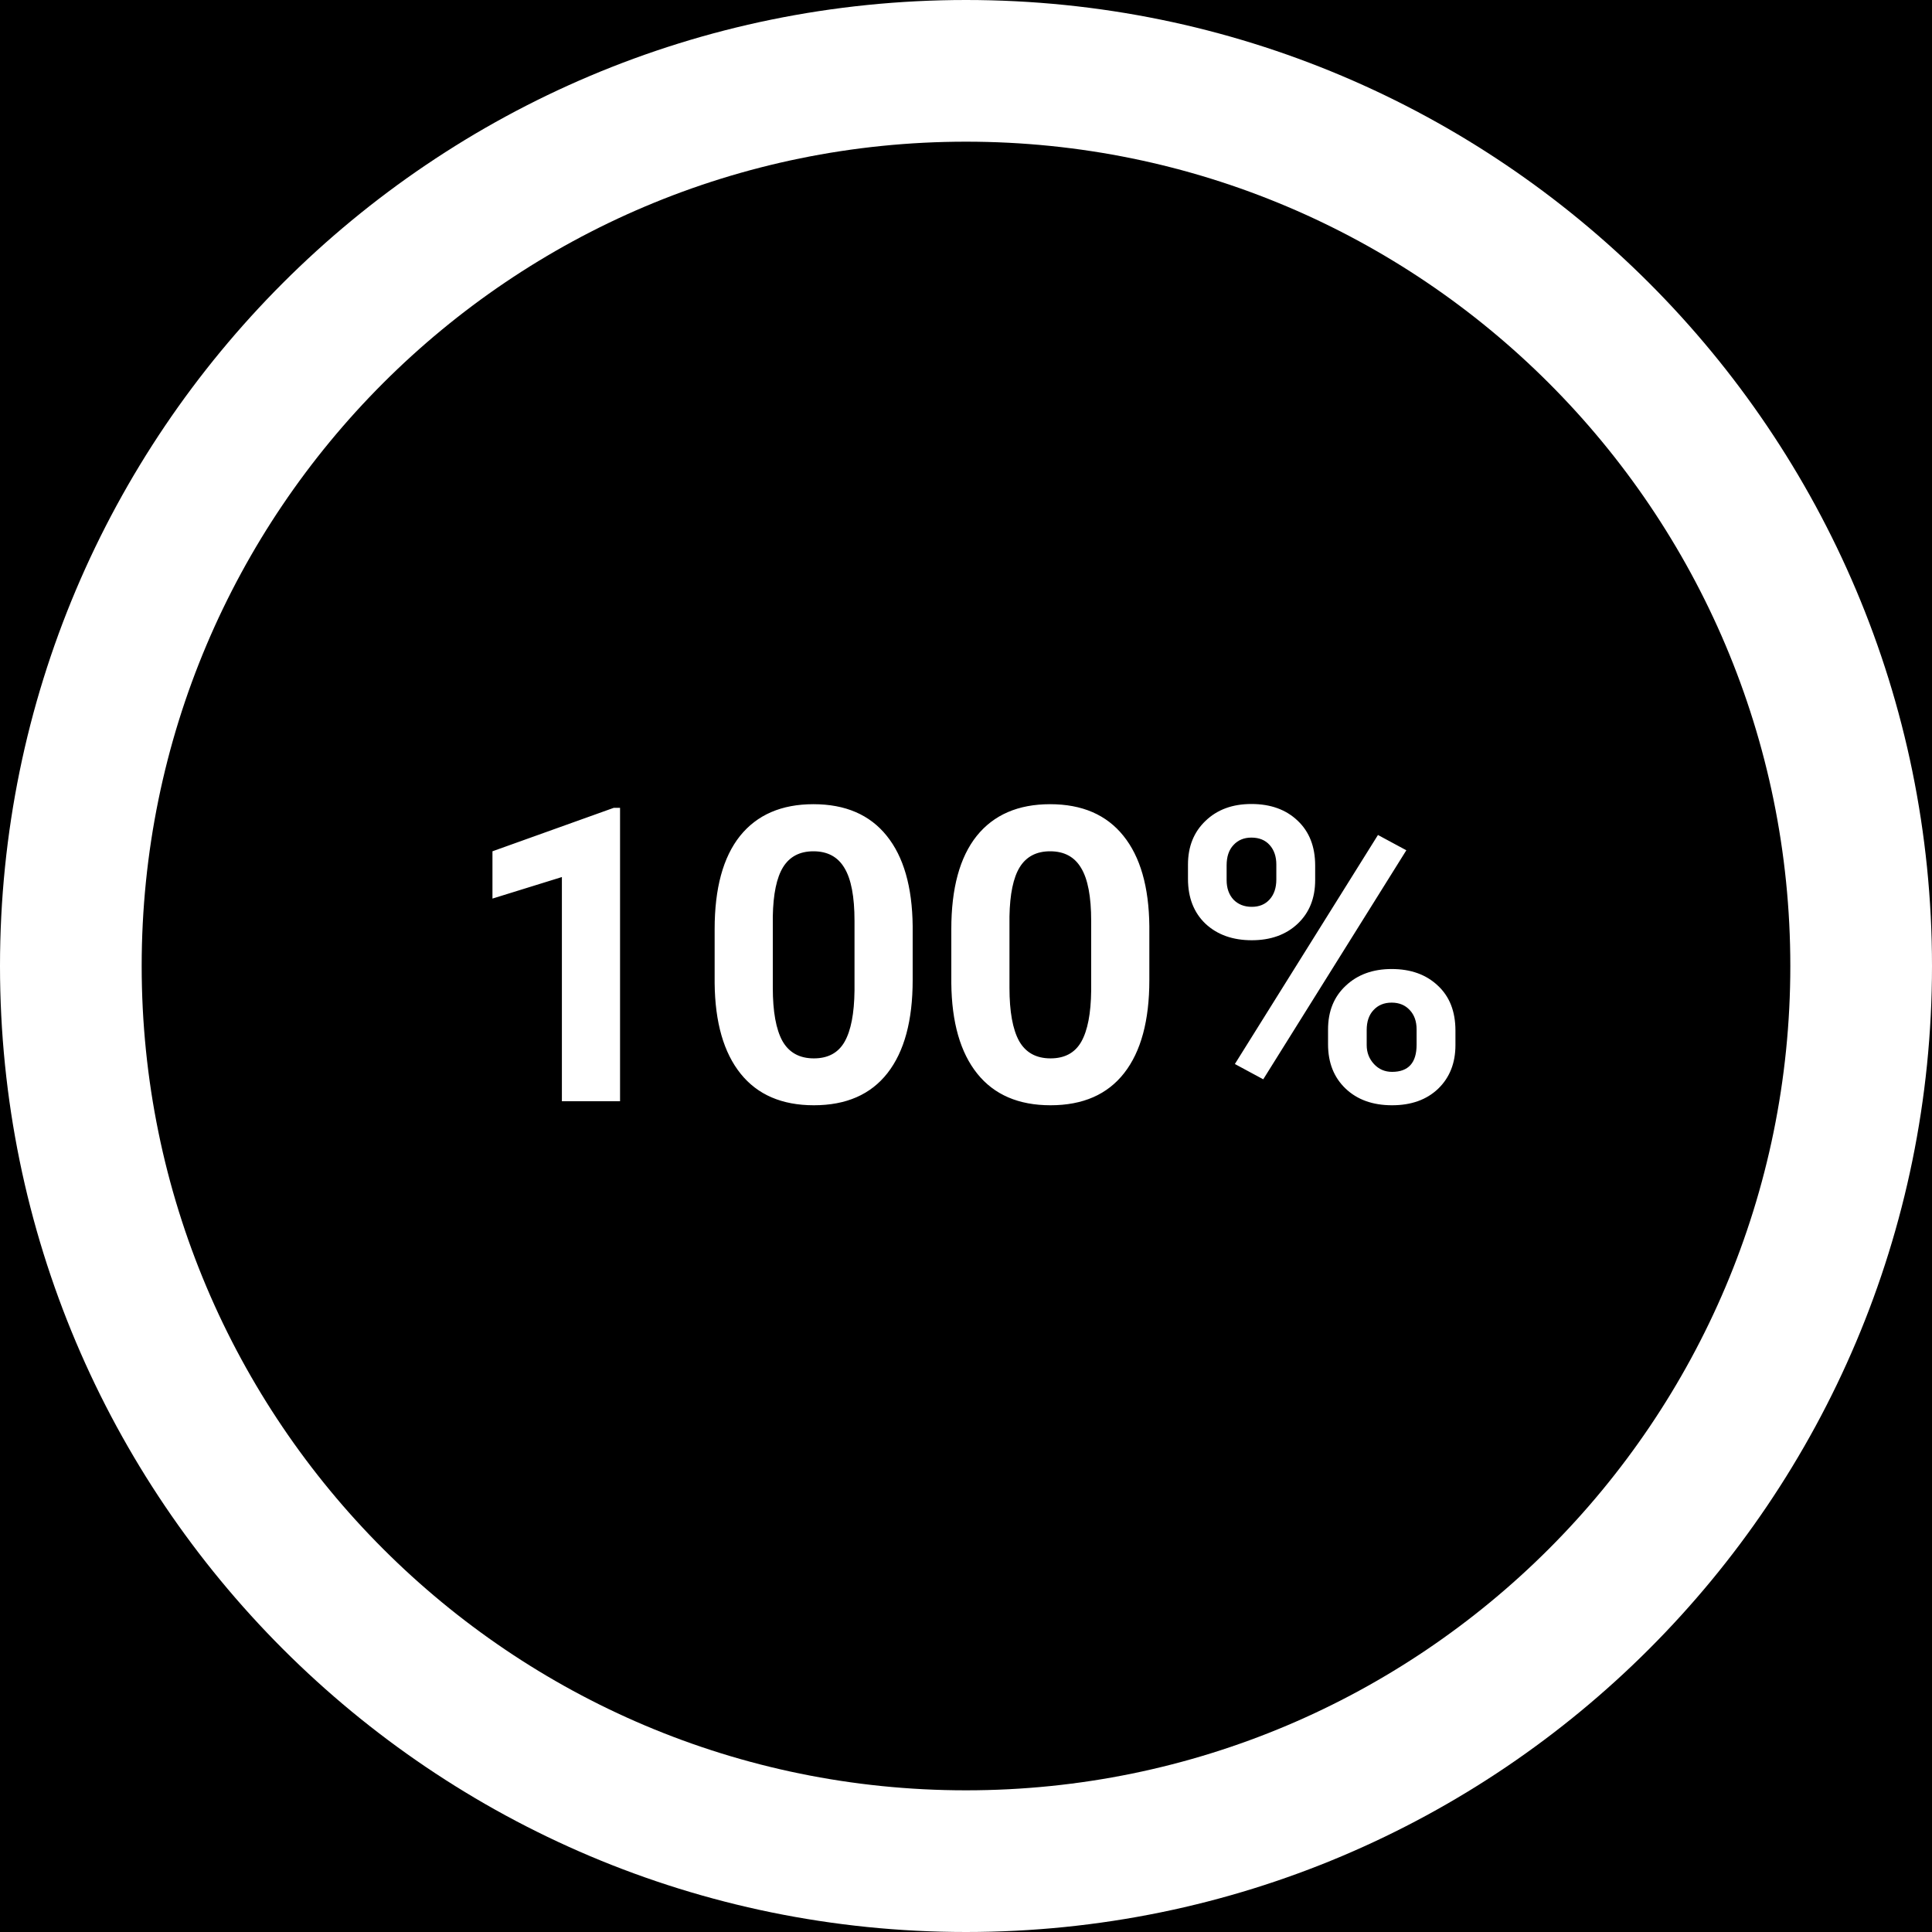
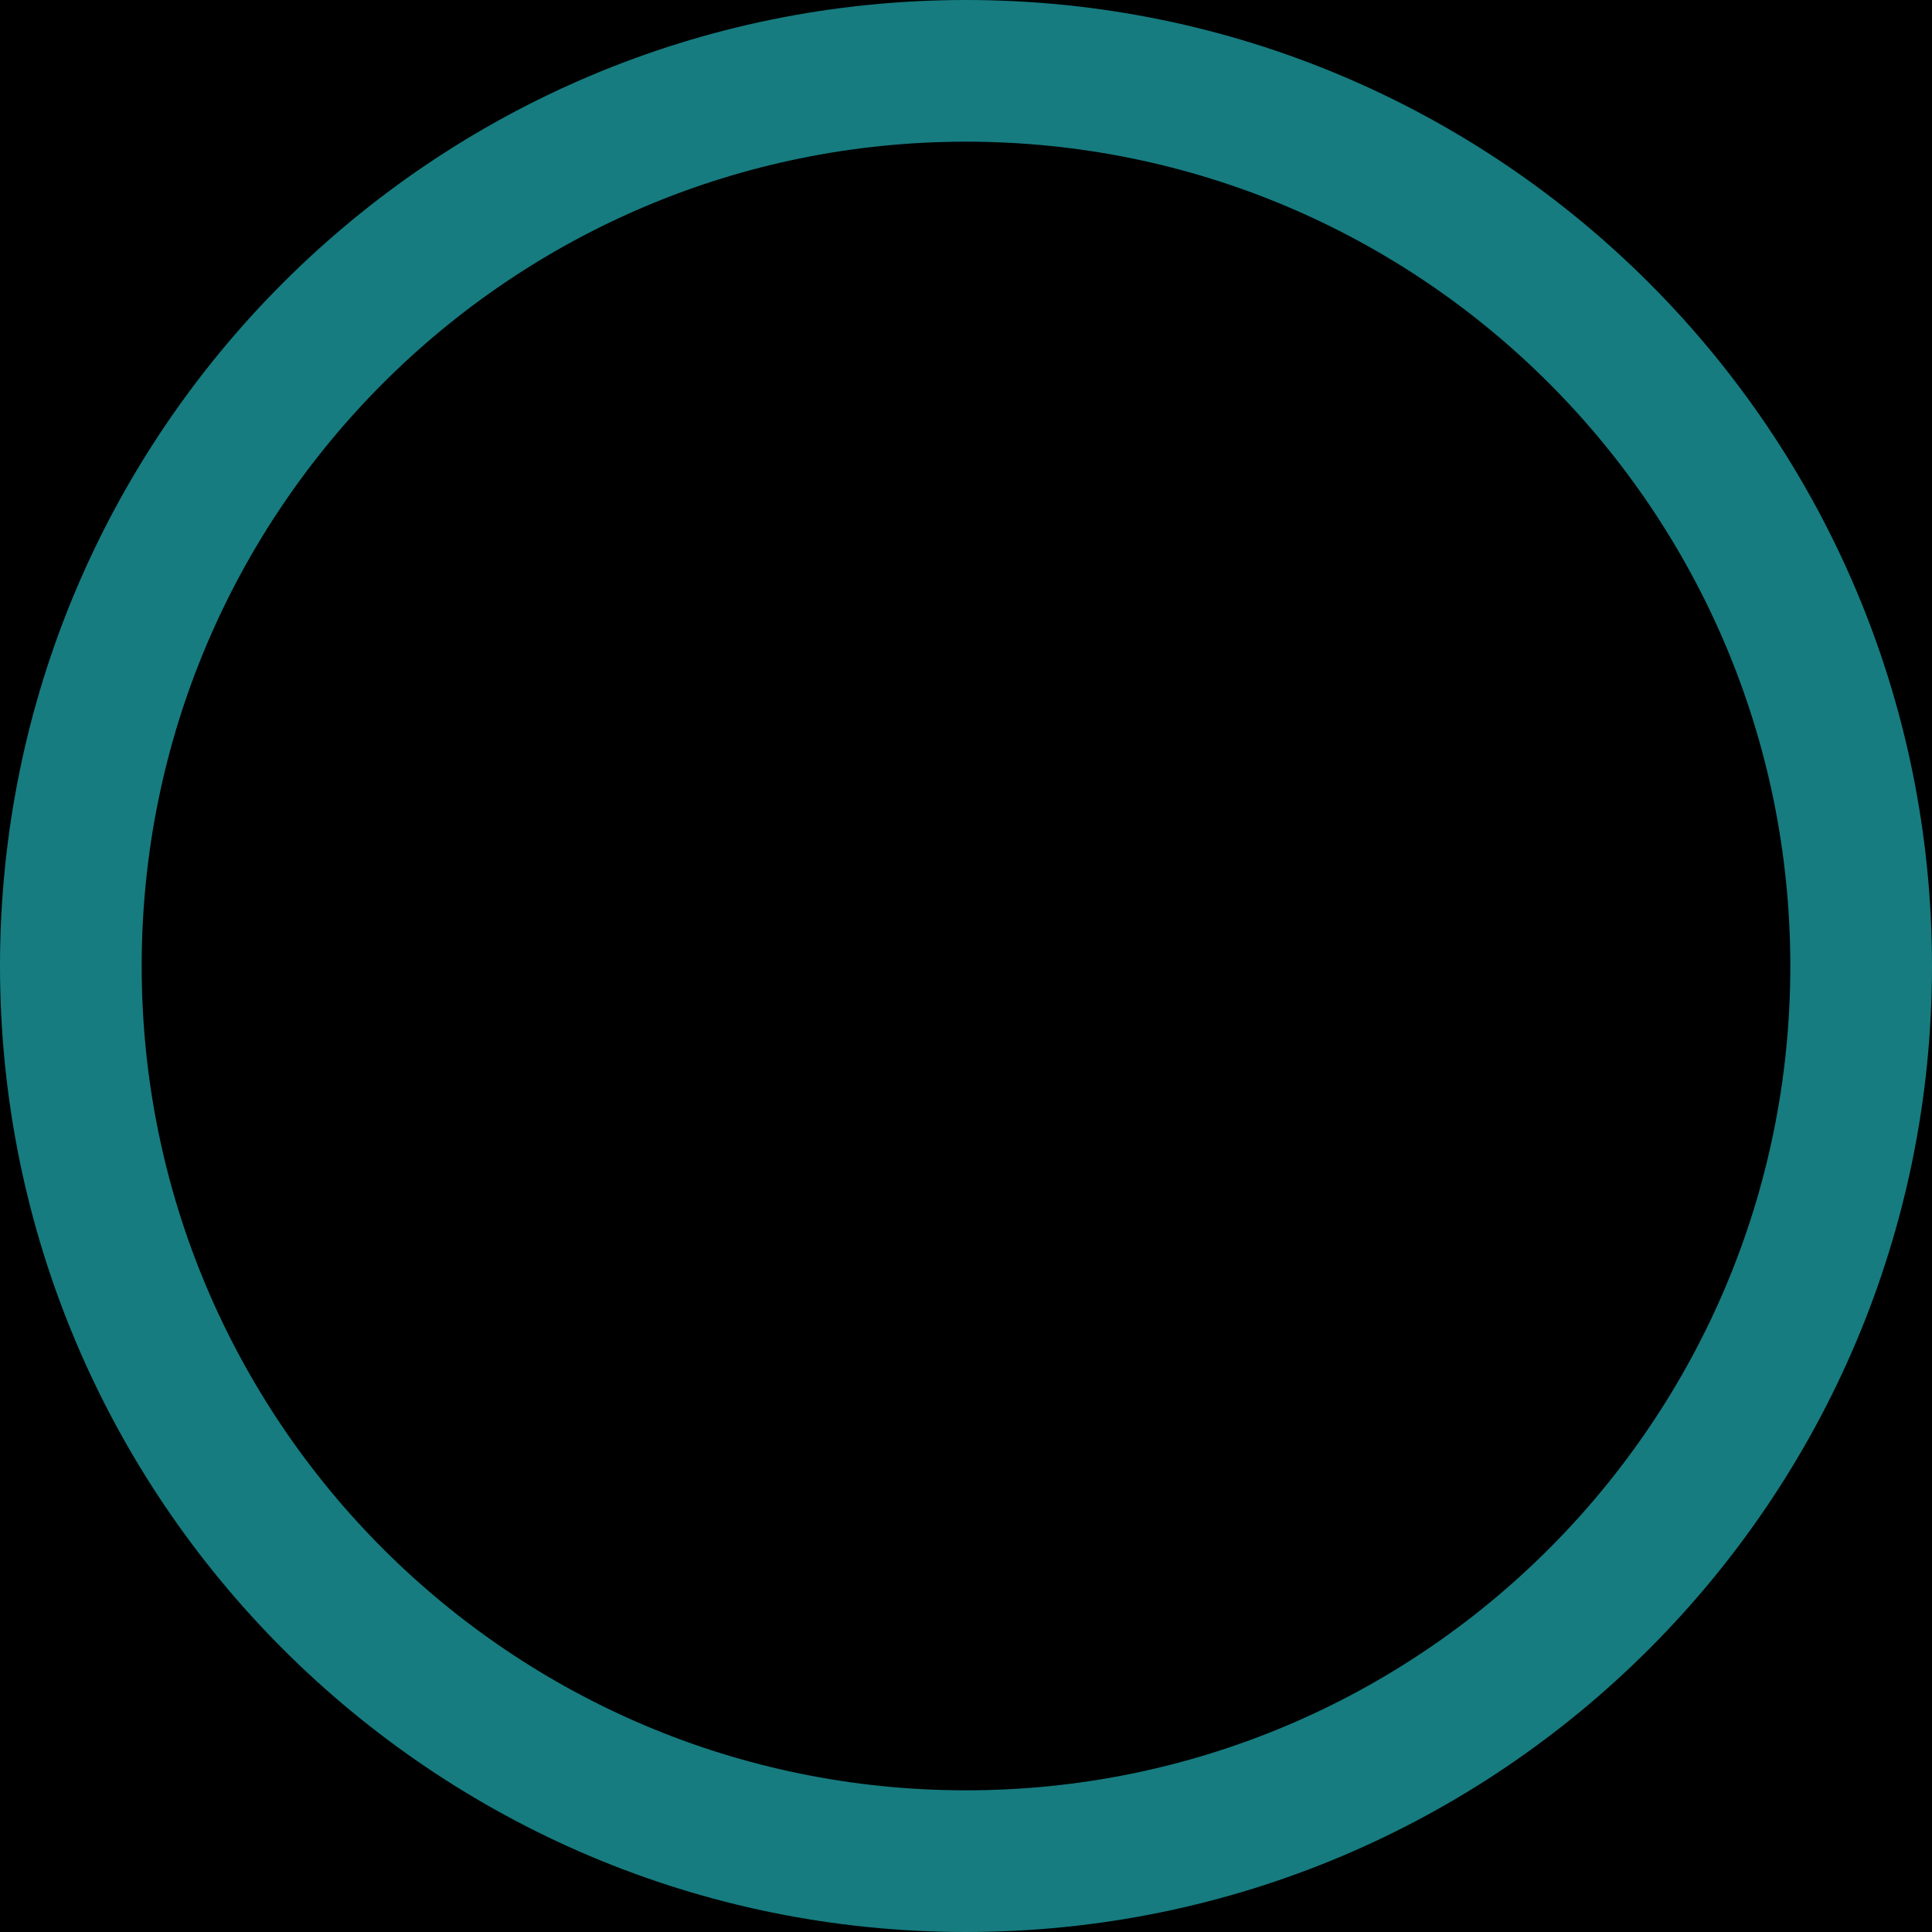
<svg xmlns="http://www.w3.org/2000/svg" width="300" height="300" viewBox="0 0 300 300" fill="none">
  <rect width="300" height="300" fill="black" />
-   <circle cx="150" cy="150" r="150" fill="white" />
+   <circle cx="150" cy="150" r="150" fill="#167c80" />
  <circle cx="150" cy="150" r="128" fill="black" />
-   <path d="M96.281 171H87.25V136.188L76.469 139.531V132.188L95.312 125.438H96.281V171ZM141.719 152.188C141.719 158.479 140.417 163.292 137.812 166.625C135.208 169.958 131.396 171.625 126.375 171.625C121.417 171.625 117.625 169.99 115 166.719C112.375 163.448 111.031 158.76 110.969 152.656V144.281C110.969 137.927 112.281 133.104 114.906 129.812C117.552 126.521 121.354 124.875 126.312 124.875C131.271 124.875 135.062 126.51 137.688 129.781C140.312 133.031 141.656 137.708 141.719 143.812V152.188ZM132.688 143C132.688 139.229 132.167 136.49 131.125 134.781C130.104 133.052 128.5 132.188 126.312 132.188C124.188 132.188 122.615 133.01 121.594 134.656C120.594 136.281 120.062 138.833 120 142.312V153.375C120 157.083 120.5 159.844 121.5 161.656C122.521 163.448 124.146 164.344 126.375 164.344C128.583 164.344 130.177 163.479 131.156 161.75C132.135 160.021 132.646 157.375 132.688 153.812V143ZM178.469 152.188C178.469 158.479 177.167 163.292 174.562 166.625C171.958 169.958 168.146 171.625 163.125 171.625C158.167 171.625 154.375 169.99 151.75 166.719C149.125 163.448 147.781 158.76 147.719 152.656V144.281C147.719 137.927 149.031 133.104 151.656 129.812C154.302 126.521 158.104 124.875 163.062 124.875C168.021 124.875 171.812 126.51 174.438 129.781C177.062 133.031 178.406 137.708 178.469 143.812V152.188ZM169.438 143C169.438 139.229 168.917 136.49 167.875 134.781C166.854 133.052 165.25 132.188 163.062 132.188C160.938 132.188 159.365 133.01 158.344 134.656C157.344 136.281 156.812 138.833 156.75 142.312V153.375C156.75 157.083 157.25 159.844 158.25 161.656C159.271 163.448 160.896 164.344 163.125 164.344C165.333 164.344 166.927 163.479 167.906 161.75C168.885 160.021 169.396 157.375 169.438 153.812V143ZM184.469 134.25C184.469 131.458 185.375 129.198 187.188 127.469C189 125.719 191.375 124.844 194.312 124.844C197.292 124.844 199.688 125.708 201.5 127.438C203.312 129.146 204.219 131.469 204.219 134.406V136.656C204.219 139.469 203.312 141.729 201.5 143.438C199.688 145.146 197.312 146 194.375 146C191.417 146 189.021 145.146 187.188 143.438C185.375 141.708 184.469 139.385 184.469 136.469V134.25ZM190.469 136.656C190.469 137.906 190.823 138.917 191.531 139.688C192.26 140.438 193.208 140.812 194.375 140.812C195.542 140.812 196.469 140.427 197.156 139.656C197.844 138.885 198.188 137.854 198.188 136.562V134.25C198.188 133 197.844 131.99 197.156 131.219C196.469 130.448 195.521 130.062 194.312 130.062C193.167 130.062 192.24 130.448 191.531 131.219C190.823 131.969 190.469 133.021 190.469 134.375V136.656ZM206.219 159.844C206.219 157.031 207.135 154.771 208.969 153.062C210.802 151.333 213.177 150.469 216.094 150.469C219.052 150.469 221.438 151.323 223.25 153.031C225.083 154.719 226 157.052 226 160.031V162.281C226 165.073 225.104 167.333 223.312 169.062C221.521 170.771 219.135 171.625 216.156 171.625C213.156 171.625 210.75 170.76 208.938 169.031C207.125 167.302 206.219 165.01 206.219 162.156V159.844ZM212.219 162.281C212.219 163.427 212.594 164.406 213.344 165.219C214.094 166.031 215.031 166.438 216.156 166.438C218.698 166.438 219.969 165.031 219.969 162.219V159.844C219.969 158.594 219.615 157.594 218.906 156.844C218.198 156.073 217.26 155.688 216.094 155.688C214.927 155.688 213.99 156.073 213.281 156.844C212.573 157.594 212.219 158.625 212.219 159.938V162.281ZM196.156 167.594L191.75 165.219L213.969 129.656L218.375 132.031L196.156 167.594Z" fill="white" />
</svg>
